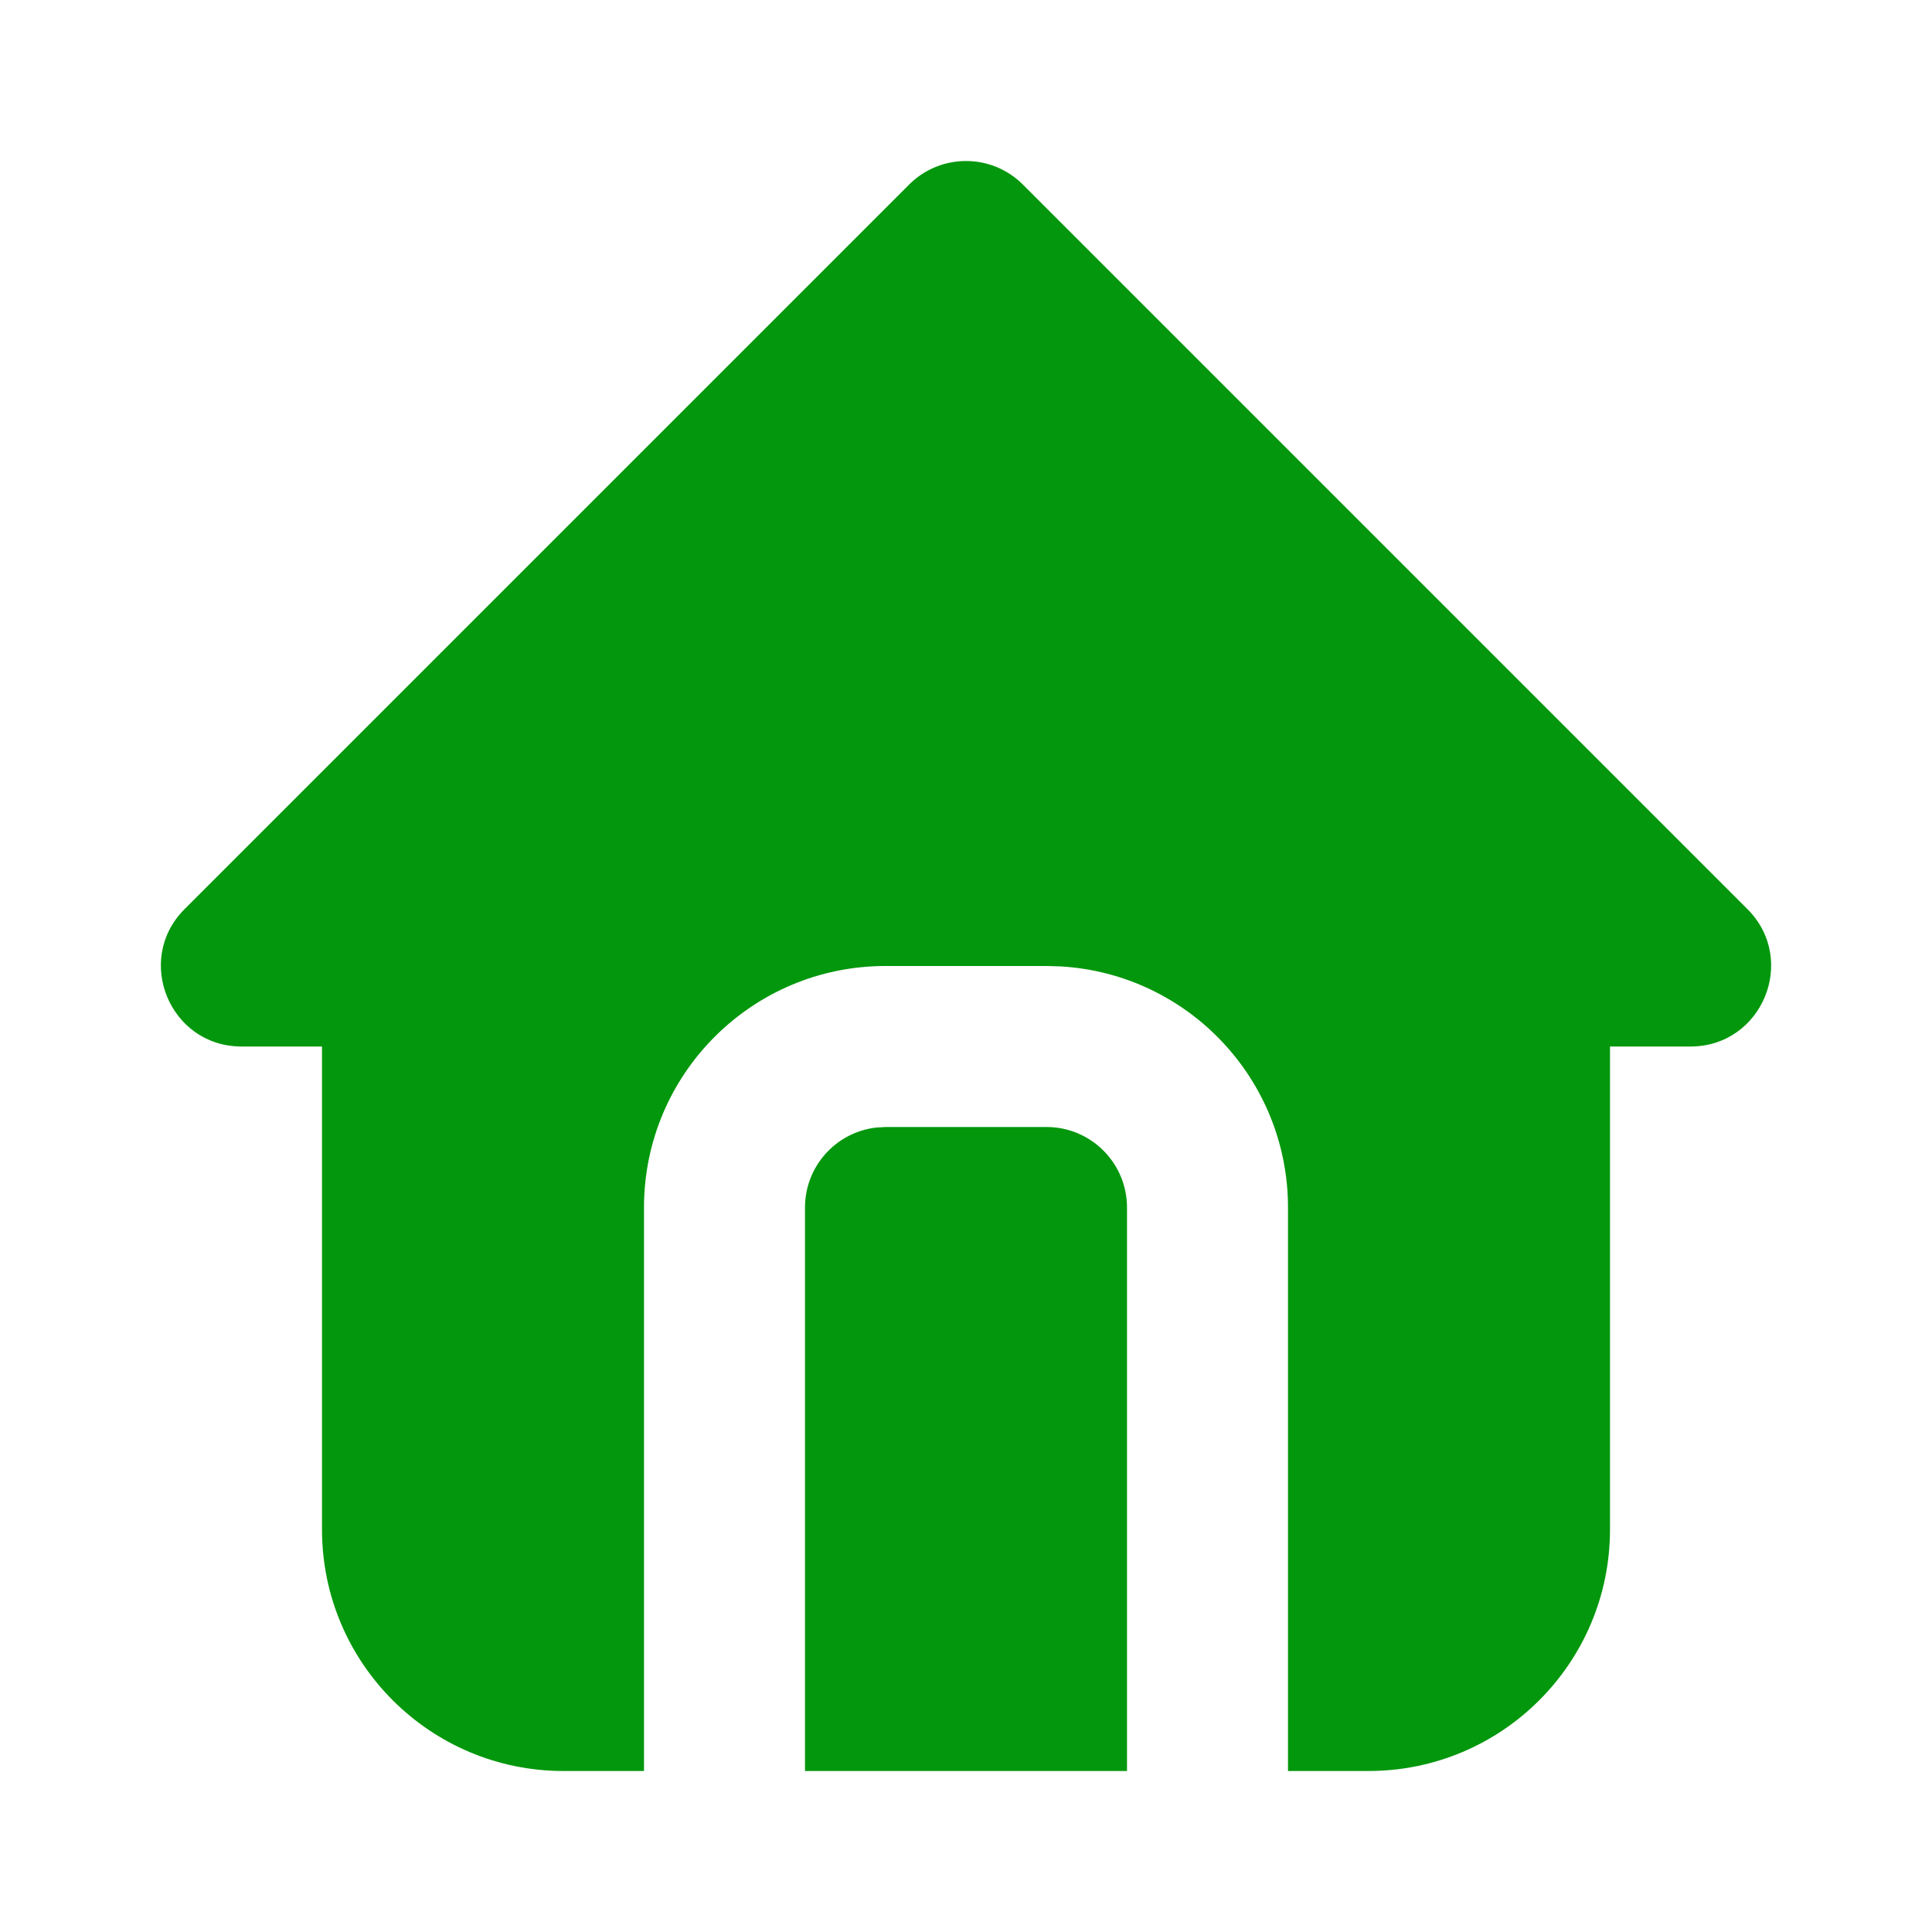
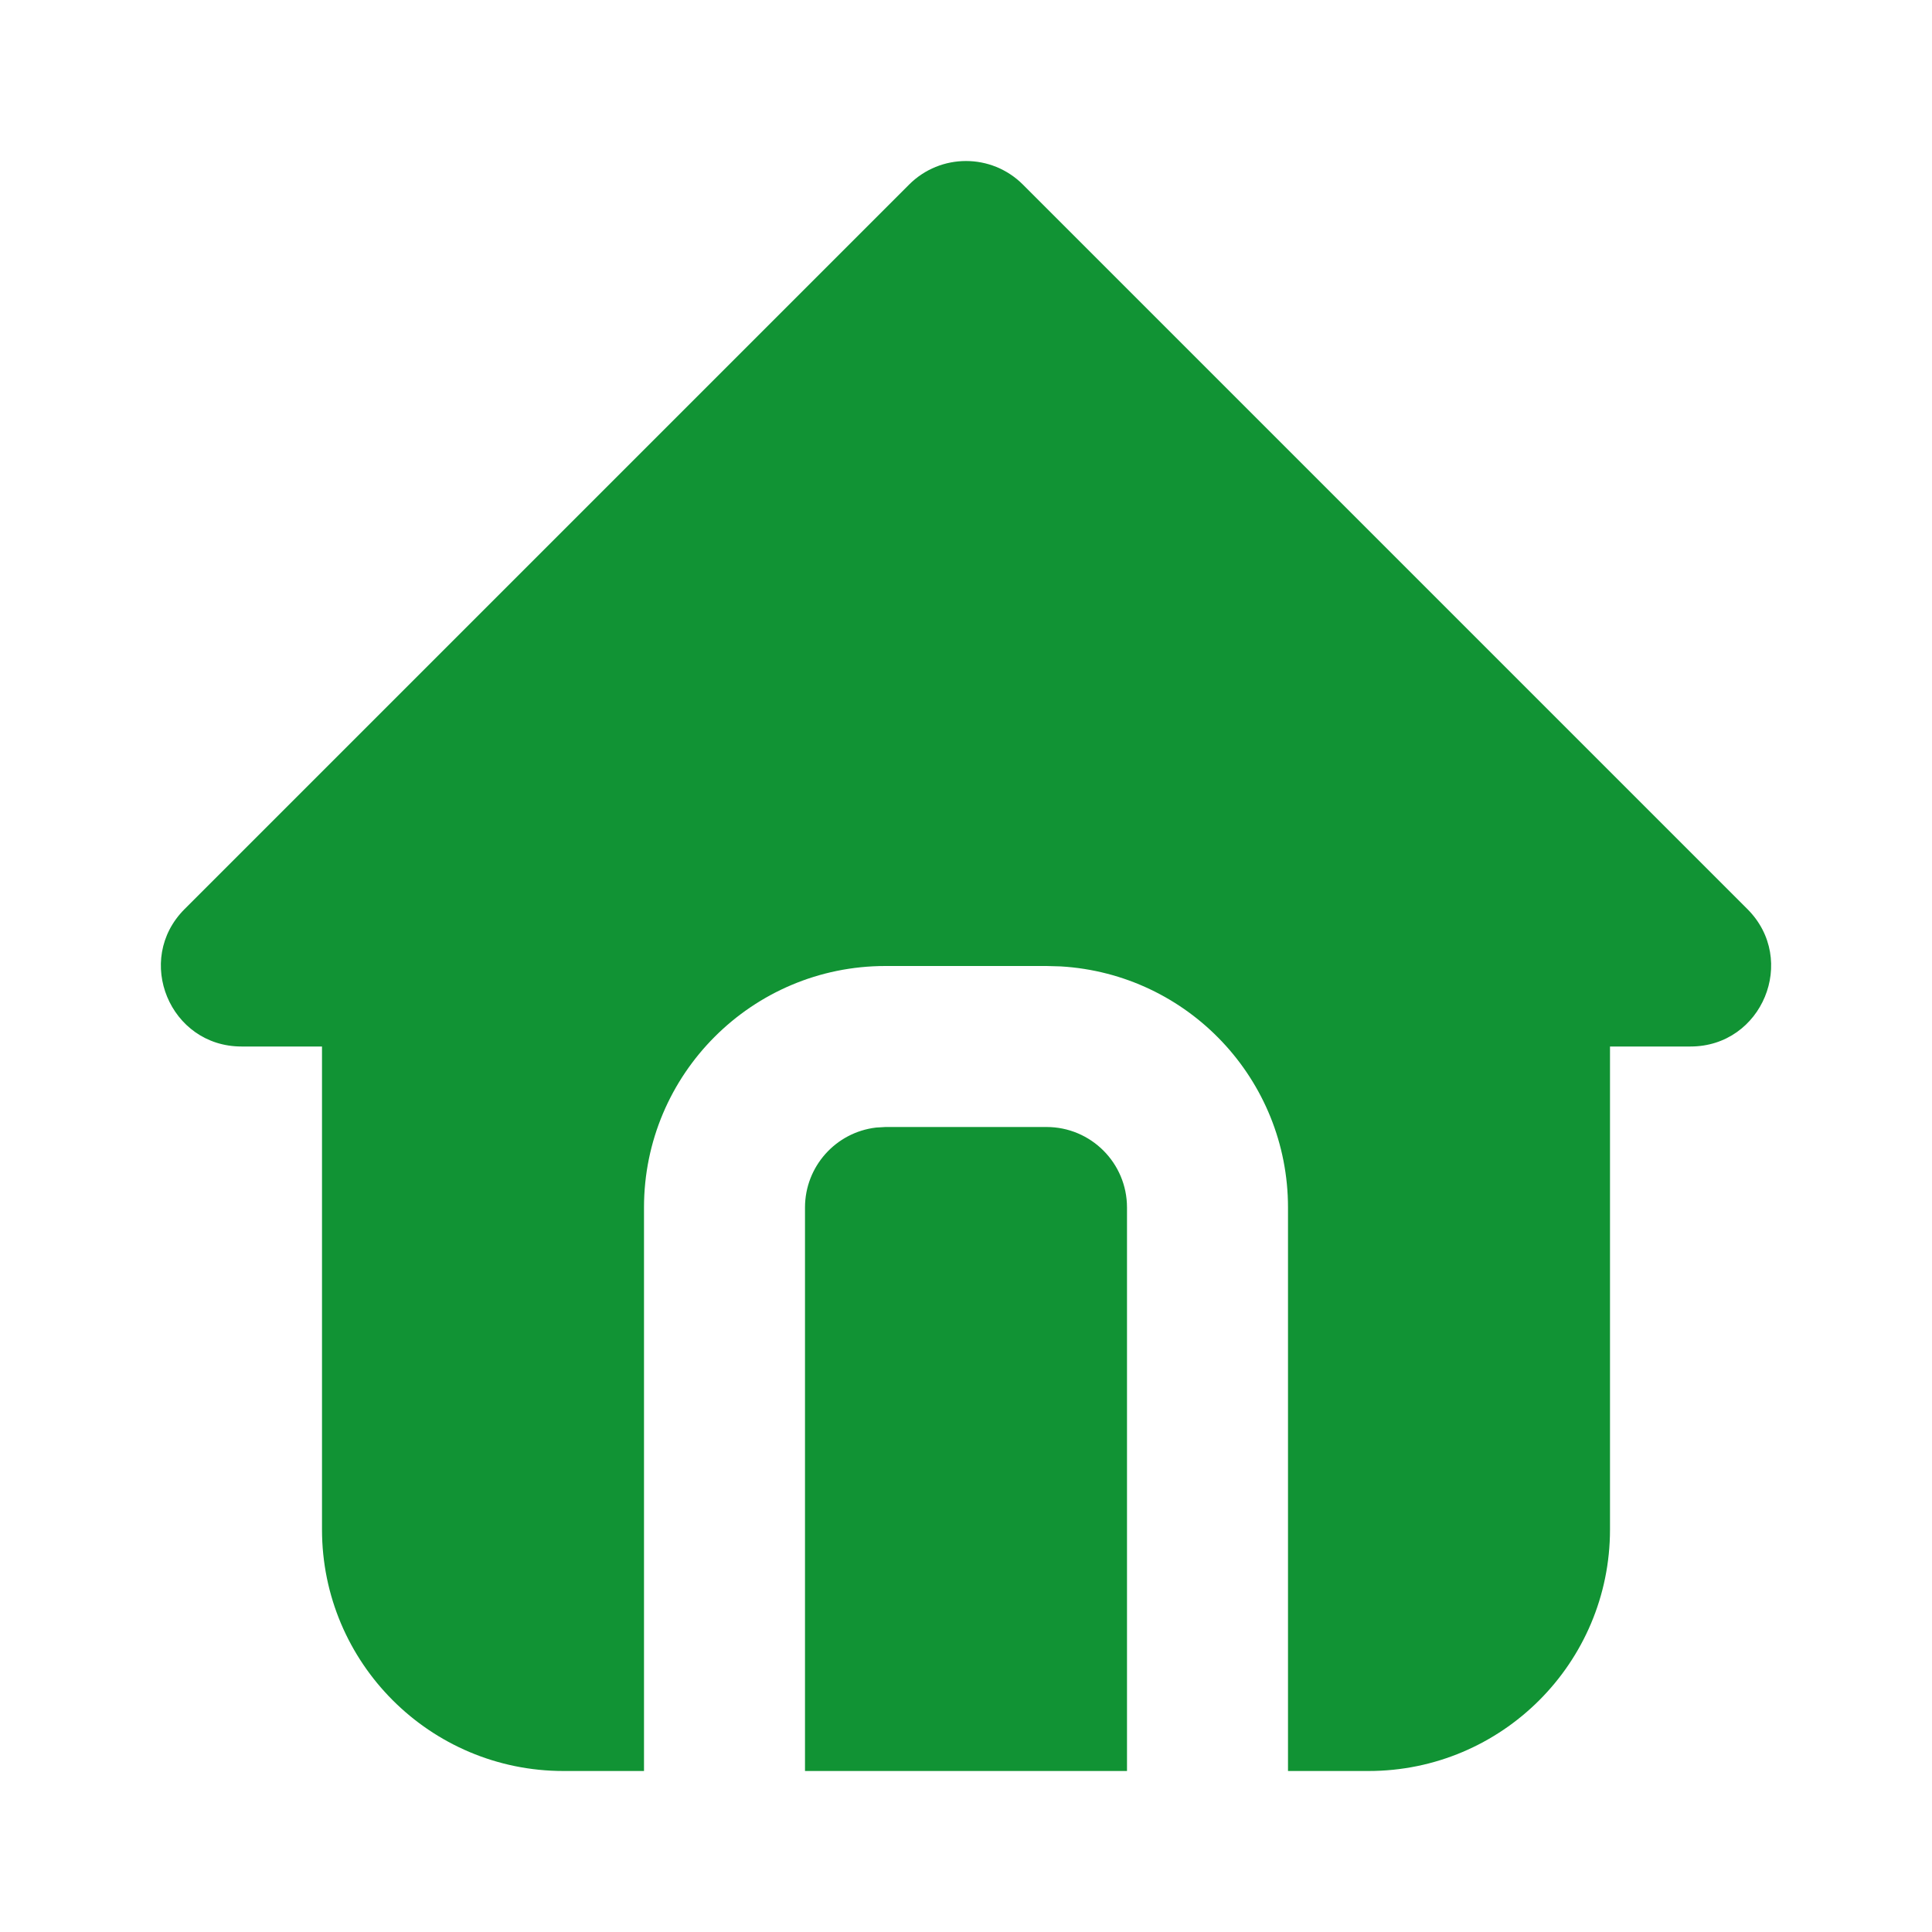
- <svg xmlns="http://www.w3.org/2000/svg" width="24" height="24" viewBox="0 0 24 24" fill="#02970c" class="icon icon-tabler icons-tabler-filled icon-tabler-home">
+ <svg xmlns="http://www.w3.org/2000/svg" width="24" height="24" viewBox="0 0 24 24" fill="#119334" class="icon icon-tabler icons-tabler-filled icon-tabler-home">
  <path stroke="none" d="M0 0h24v24H0z" fill="none" />
  <path d="M12.707 2.293l9 9c.63 .63 .184 1.707 -.707 1.707h-1v6a3 3 0 0 1 -3 3h-1v-7a3 3 0 0 0 -2.824 -2.995l-.176 -.005h-2a3 3 0 0 0 -3 3v7h-1a3 3 0 0 1 -3 -3v-6h-1c-.89 0 -1.337 -1.077 -.707 -1.707l9 -9a1 1 0 0 1 1.414 0m.293 11.707a1 1 0 0 1 1 1v7h-4v-7a1 1 0 0 1 .883 -.993l.117 -.007z" />
</svg>
